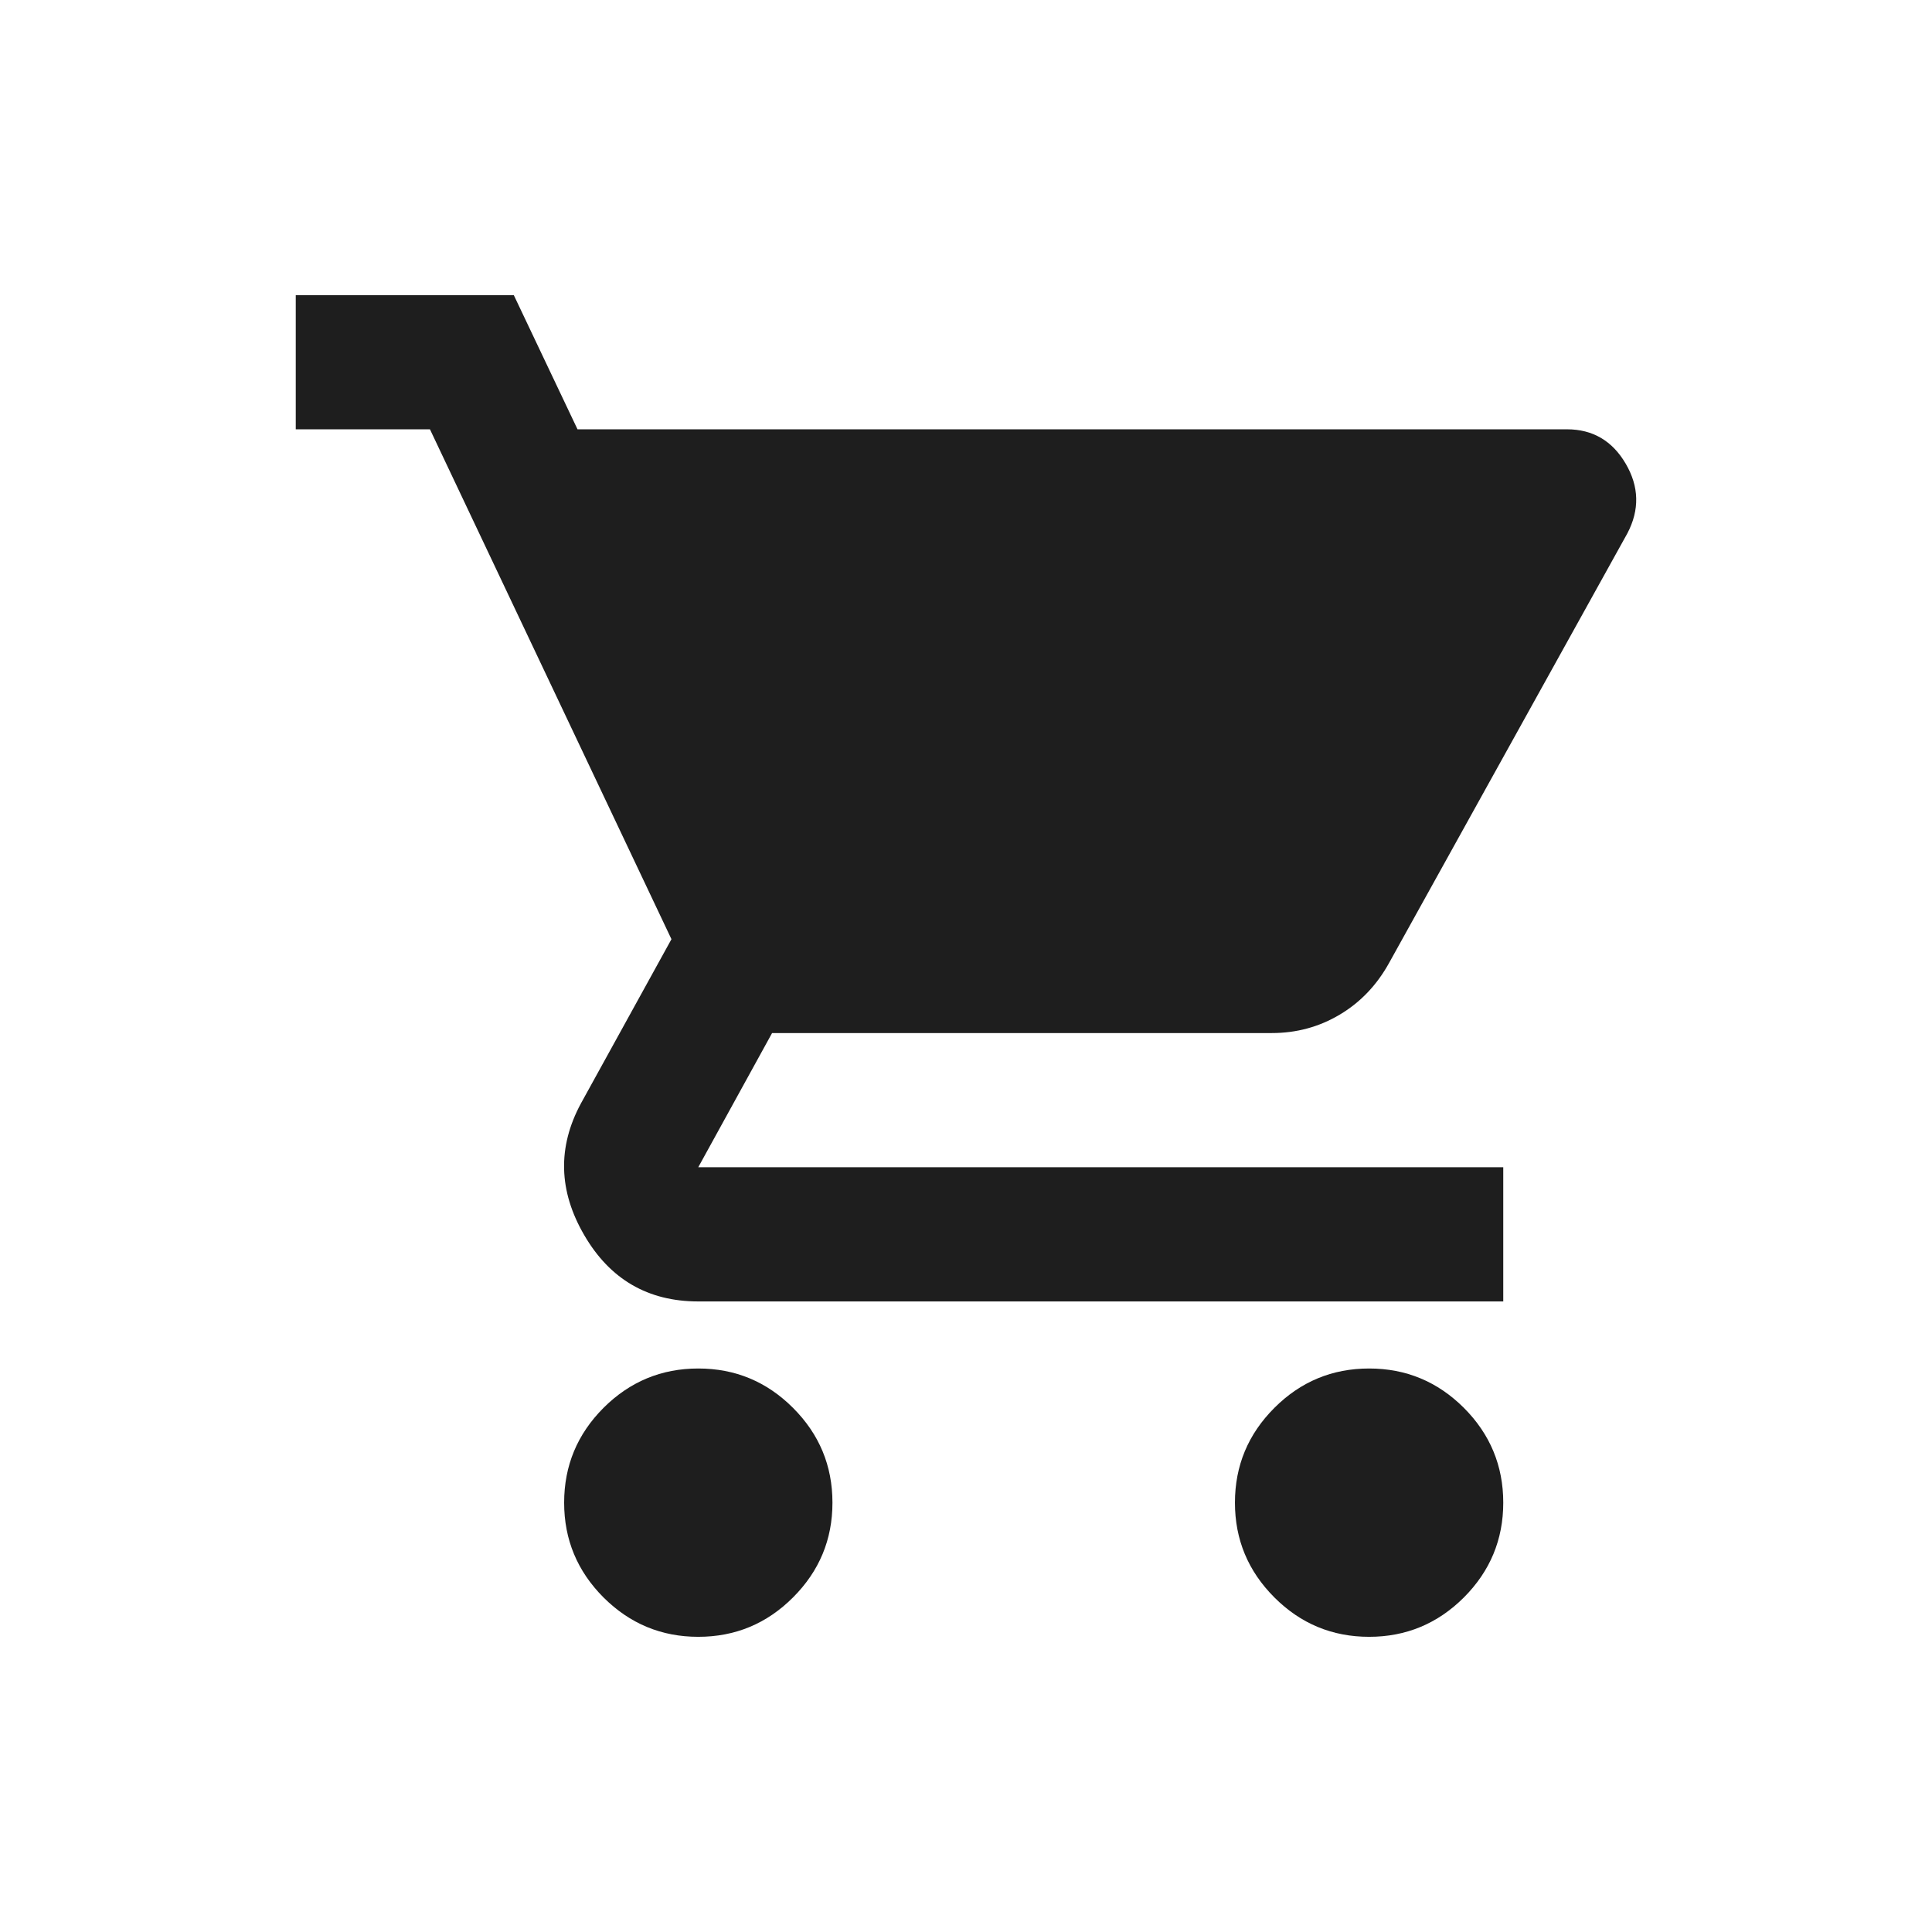
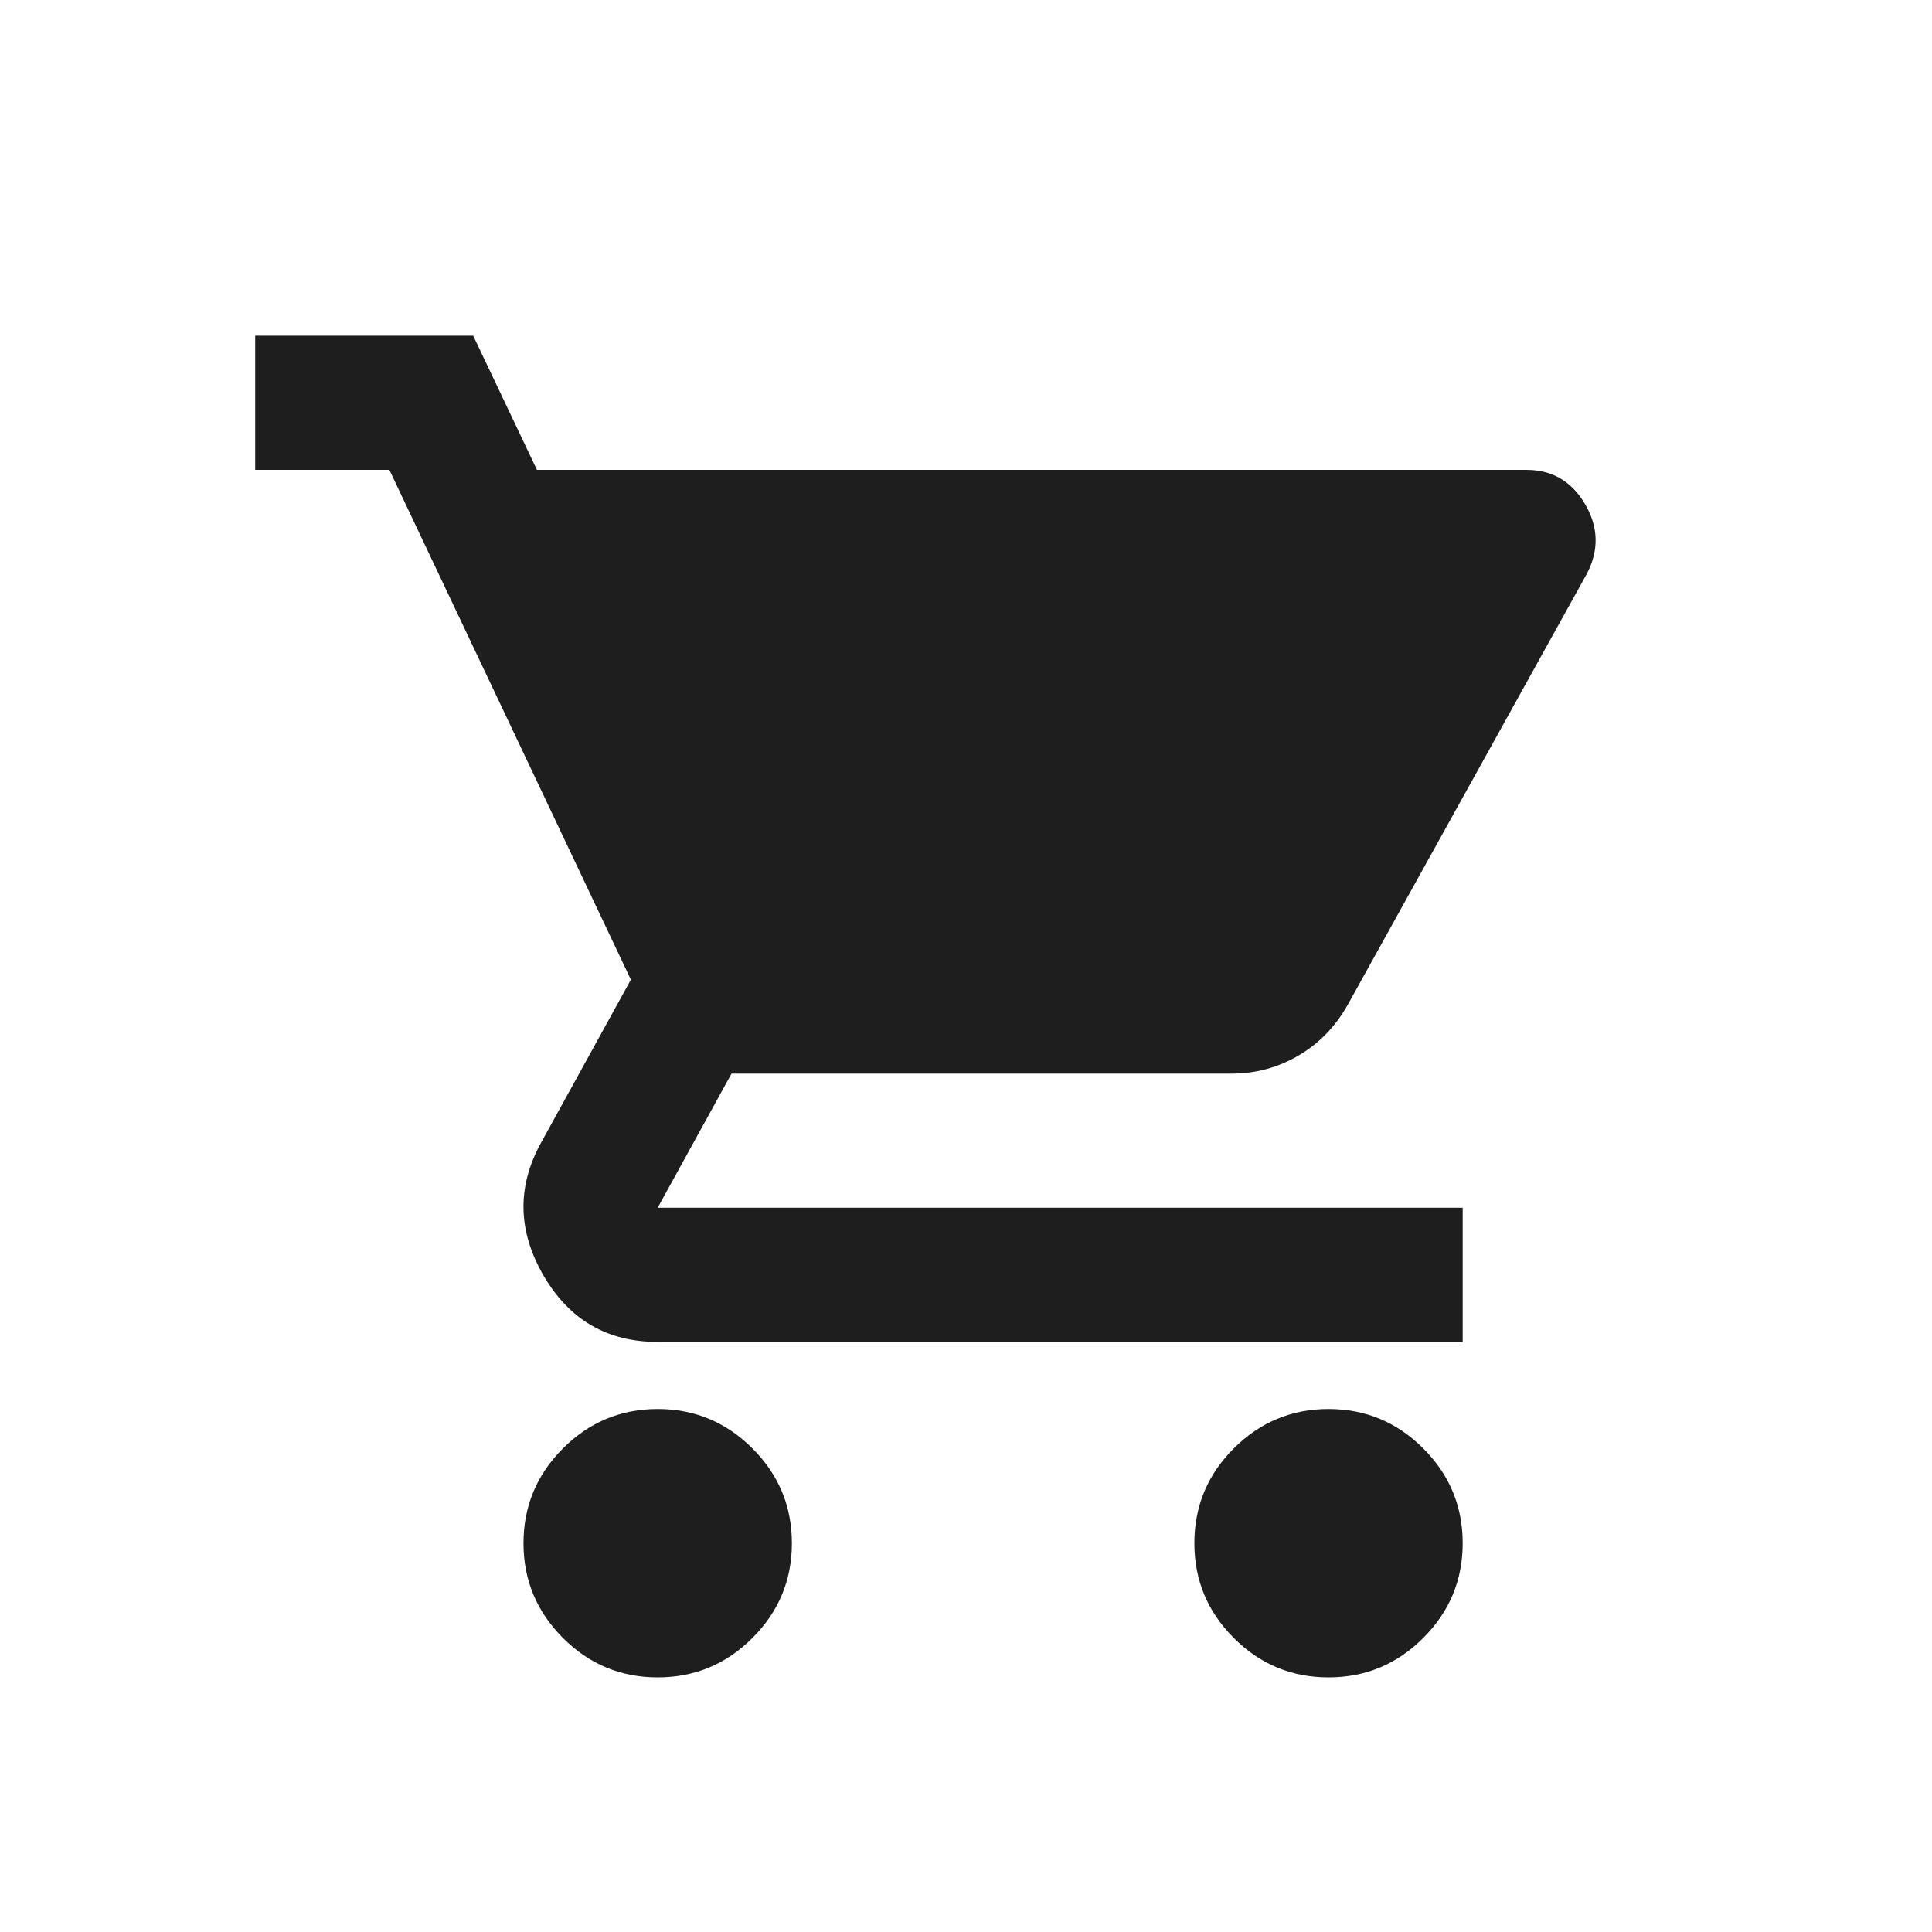
<svg xmlns="http://www.w3.org/2000/svg" width="24" height="24" viewBox="0 0 24 24" fill="none">
-   <path d="M8.674 20.333C8.216 20.333 7.824 20.17 7.497 19.844C7.171 19.517 7.008 19.125 7.008 18.667C7.008 18.208 7.171 17.816 7.497 17.489C7.824 17.163 8.216 17 8.674 17C9.133 17 9.525 17.163 9.851 17.489C10.178 17.816 10.341 18.208 10.341 18.667C10.341 19.125 10.178 19.517 9.851 19.844C9.525 20.17 9.133 20.333 8.674 20.333ZM17.008 20.333C16.549 20.333 16.157 20.17 15.831 19.844C15.504 19.517 15.341 19.125 15.341 18.667C15.341 18.208 15.504 17.816 15.831 17.489C16.157 17.163 16.549 17 17.008 17C17.466 17 17.858 17.163 18.185 17.489C18.511 17.816 18.674 18.208 18.674 18.667C18.674 19.125 18.511 19.517 18.185 19.844C17.858 20.17 17.466 20.333 17.008 20.333ZM7.174 5.333H19.466C19.785 5.333 20.029 5.476 20.195 5.76C20.362 6.045 20.369 6.333 20.216 6.625L17.258 11.958C17.105 12.236 16.9 12.451 16.643 12.604C16.386 12.757 16.105 12.833 15.799 12.833H9.591L8.674 14.5H18.674V16.167H8.674C8.049 16.167 7.577 15.892 7.258 15.344C6.938 14.795 6.924 14.25 7.216 13.708L8.341 11.667L5.341 5.333H3.674V3.667H6.383L7.174 5.333Z" fill="#1E1E1E" />
+   <path d="M8.17 20.837C7.712 20.837 7.319 20.674 6.993 20.347C6.667 20.021 6.503 19.628 6.503 19.17C6.503 18.712 6.667 18.319 6.993 17.993C7.319 17.667 7.712 17.503 8.17 17.503C8.628 17.503 9.021 17.667 9.347 17.993C9.674 18.319 9.837 18.712 9.837 19.17C9.837 19.628 9.674 20.021 9.347 20.347C9.021 20.674 8.628 20.837 8.17 20.837ZM16.503 20.837C16.045 20.837 15.653 20.674 15.326 20.347C15 20.021 14.837 19.628 14.837 19.17C14.837 18.712 15 18.319 15.326 17.993C15.653 17.667 16.045 17.503 16.503 17.503C16.962 17.503 17.354 17.667 17.68 17.993C18.007 18.319 18.17 18.712 18.17 19.17C18.17 19.628 18.007 20.021 17.68 20.347C17.354 20.674 16.962 20.837 16.503 20.837ZM6.67 5.837H18.962C19.281 5.837 19.524 5.979 19.691 6.264C19.858 6.549 19.864 6.837 19.712 7.128L16.753 12.462C16.601 12.739 16.396 12.955 16.139 13.107C15.882 13.26 15.601 13.337 15.295 13.337H9.087L8.17 15.003H18.17V16.67H8.17C7.545 16.67 7.073 16.396 6.753 15.847C6.434 15.299 6.42 14.753 6.712 14.212L7.837 12.17L4.837 5.837H3.17V4.17H5.878L6.67 5.837Z" fill="#1E1E1E" />
</svg>
